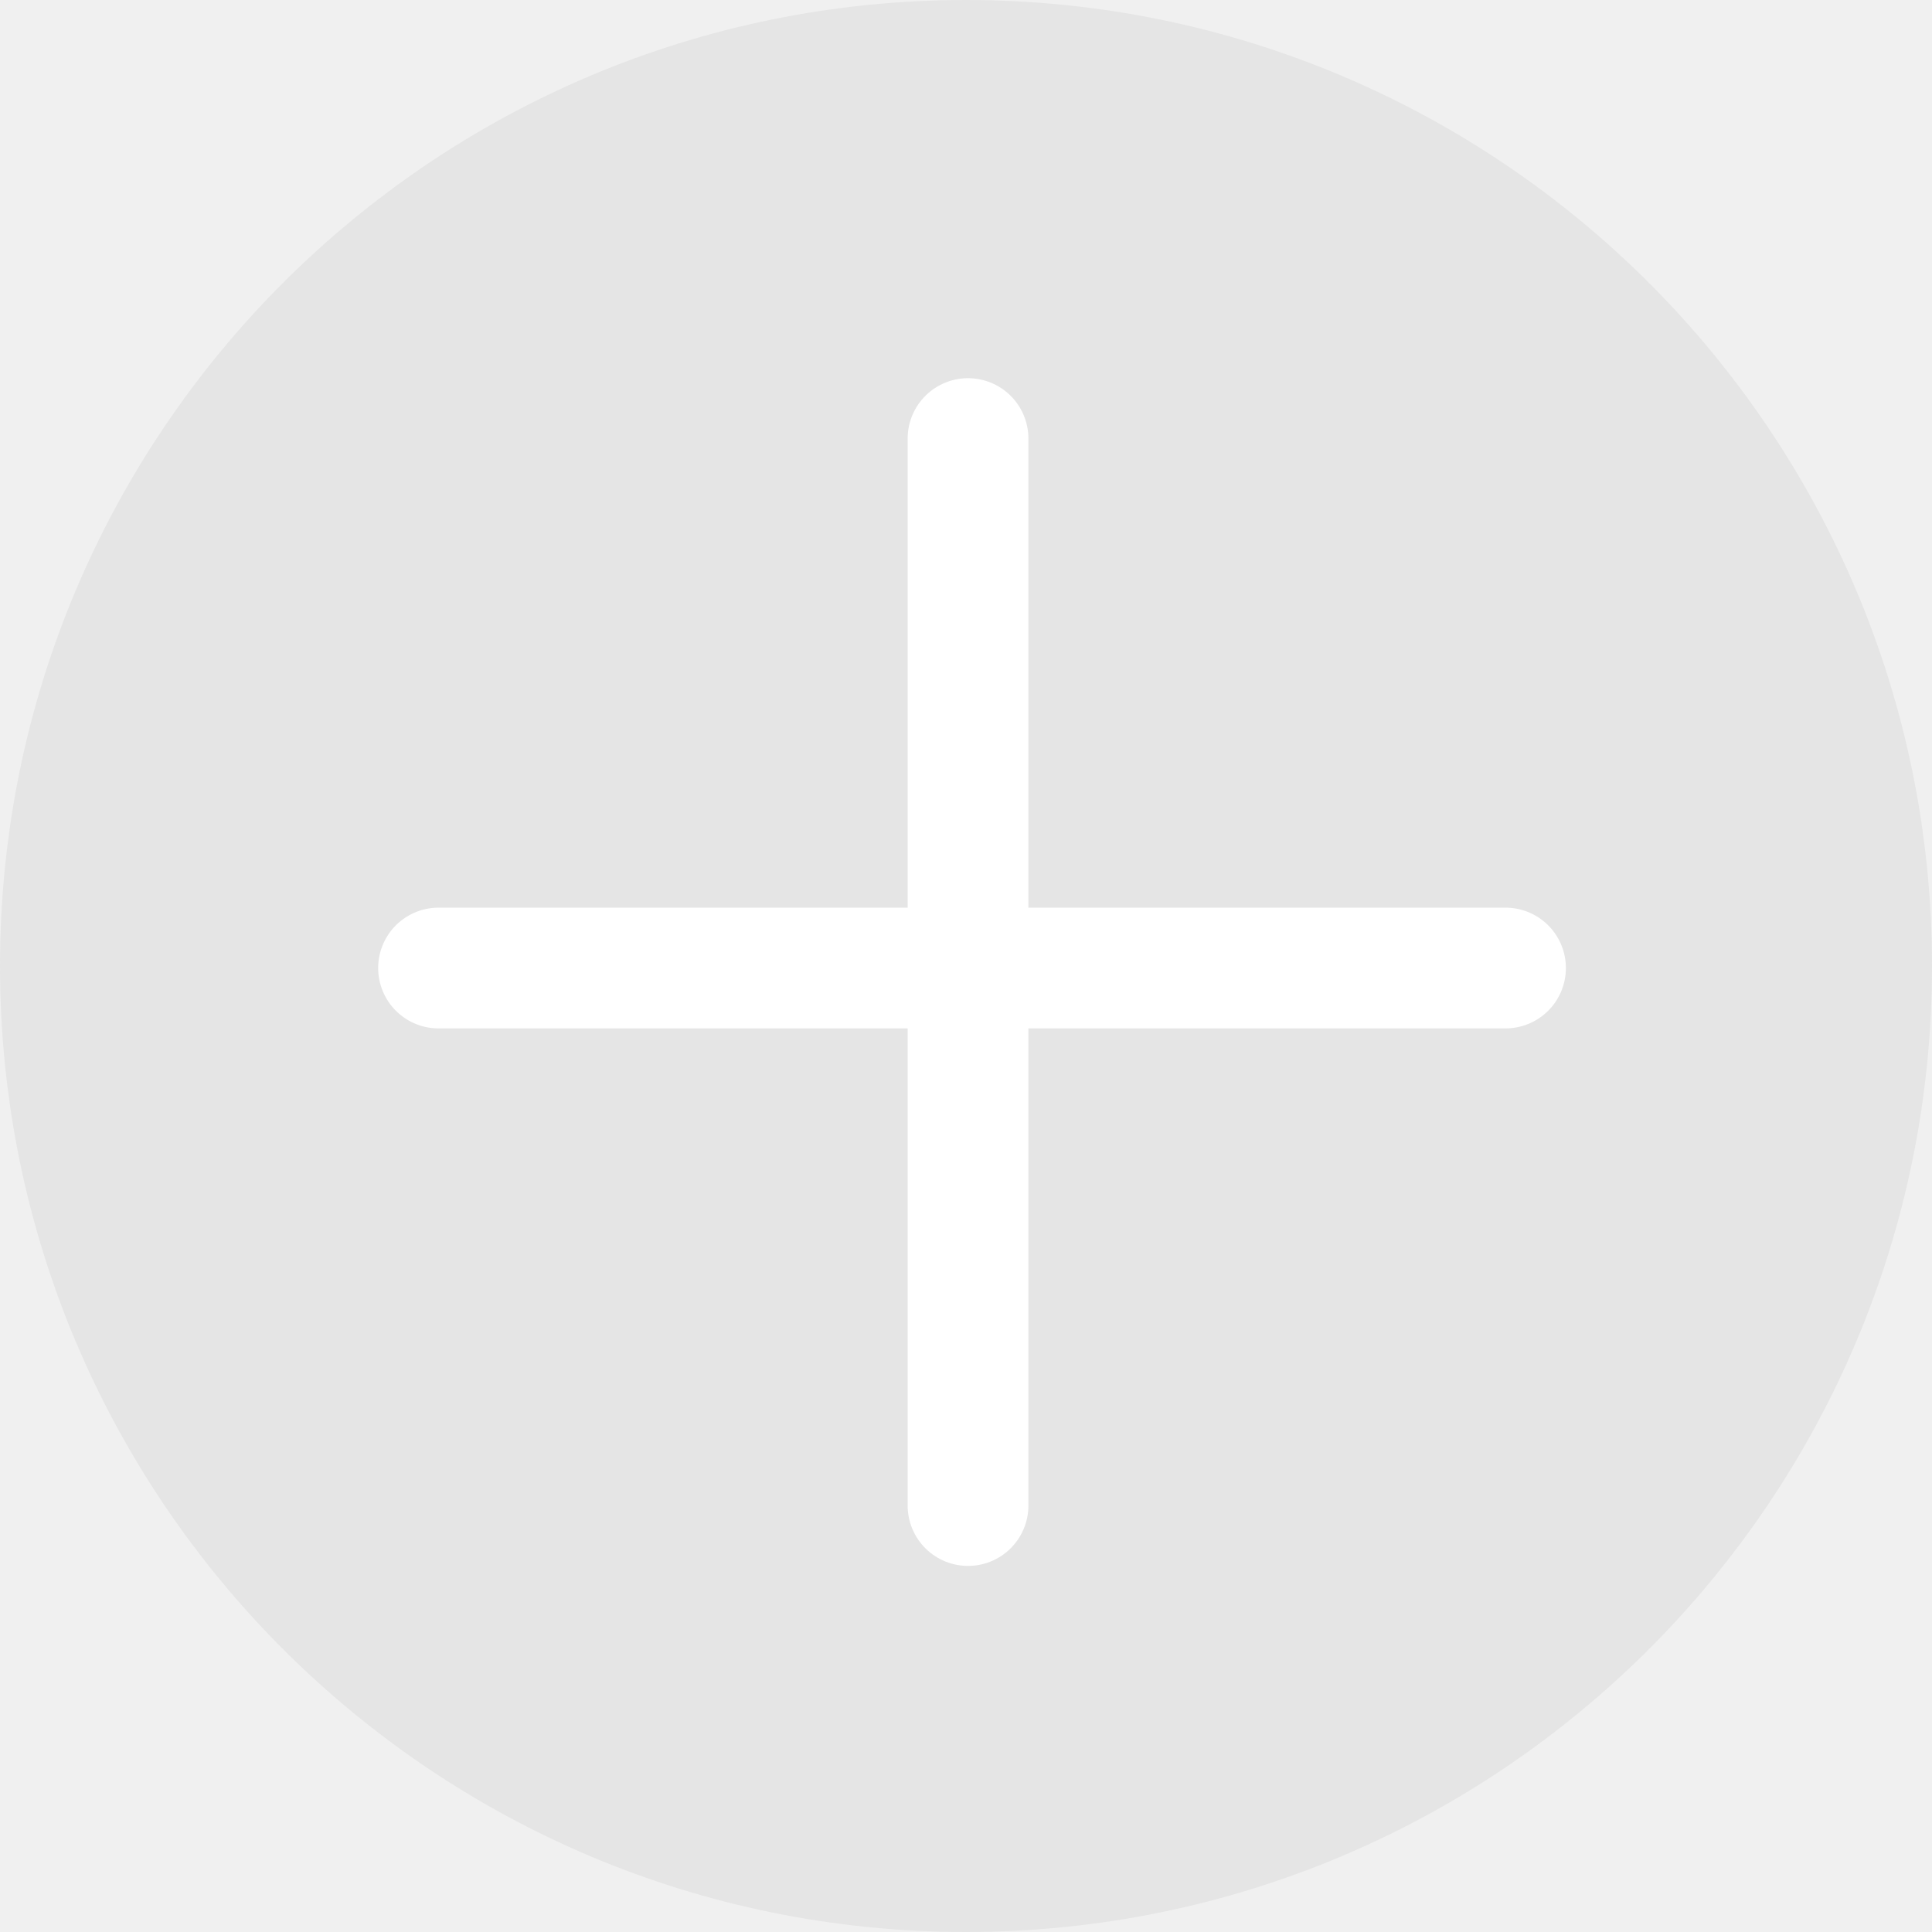
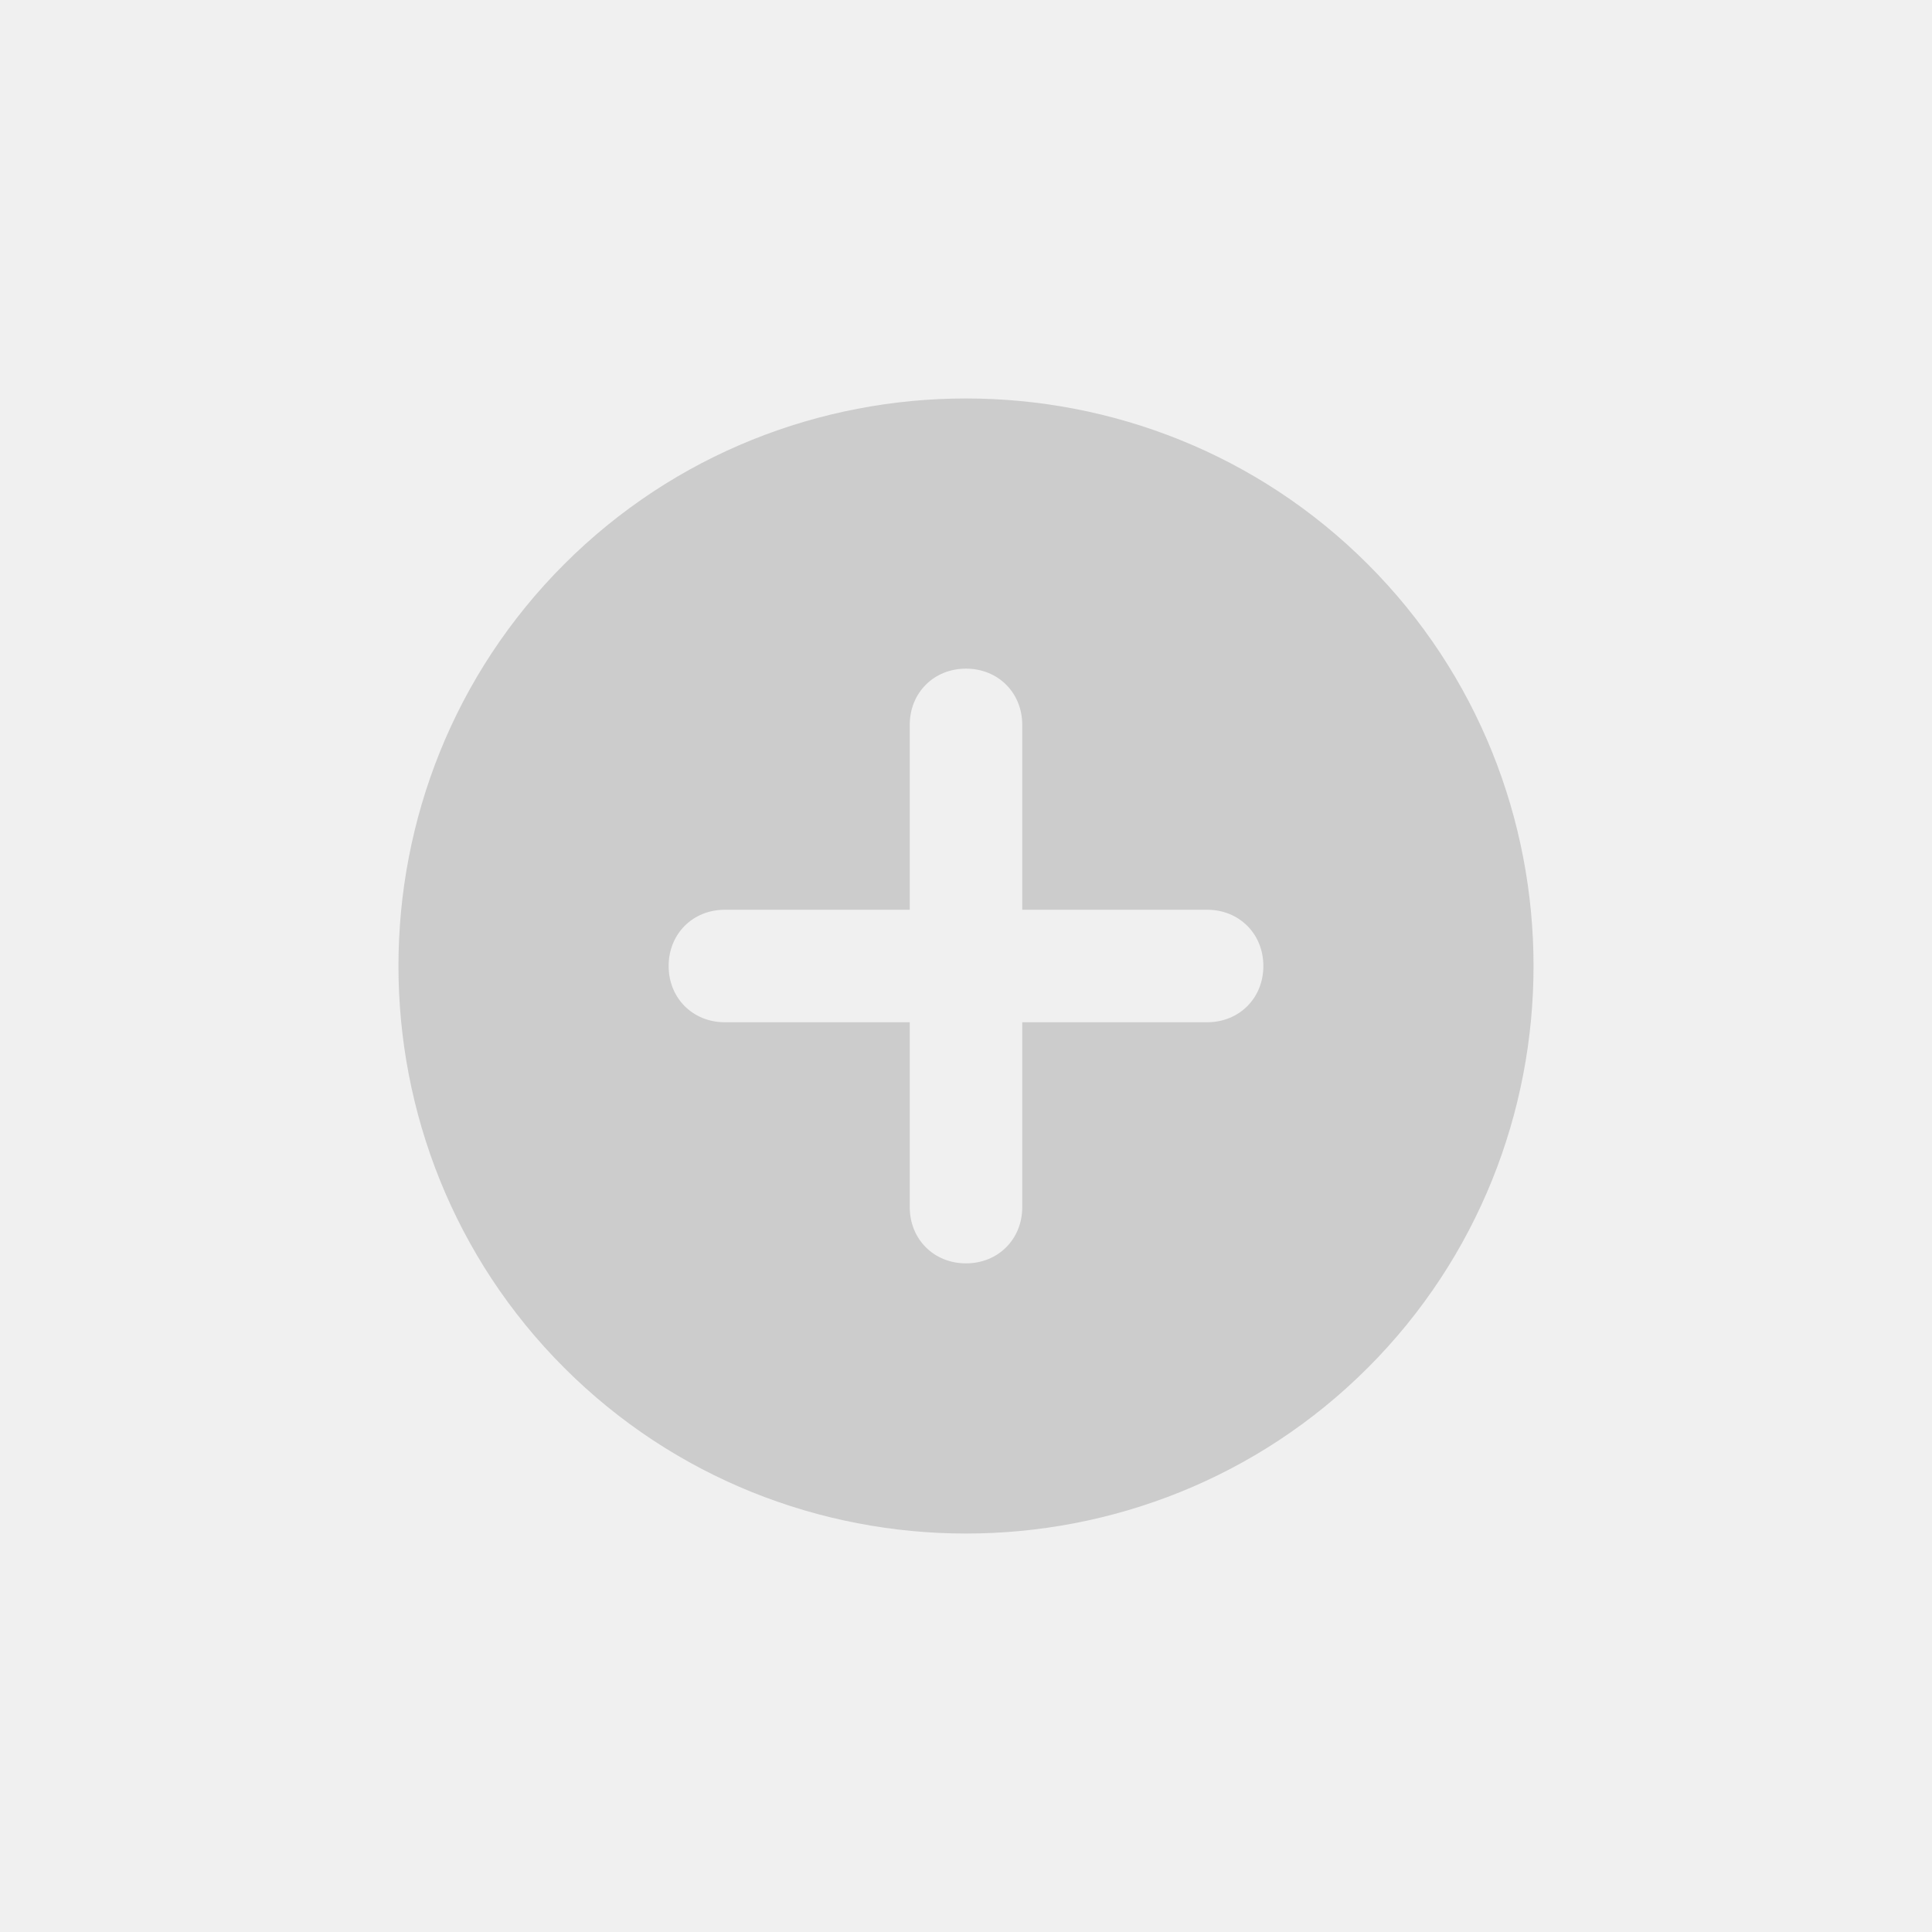
- <svg xmlns="http://www.w3.org/2000/svg" width="80" height="80" viewBox="0 0 80 80" fill="none">
-   <circle cx="40" cy="40" r="40" fill="#E5E5E5" />
-   <path d="M40.084 18.16V62.341" stroke="white" stroke-width="5" stroke-linecap="round" />
-   <path d="M62.34 40.084L18.159 40.084" stroke="white" stroke-width="5" stroke-linecap="round" />
+ <svg xmlns="http://www.w3.org/2000/svg" width="34" height="34" viewBox="0 0 34 34" fill="none">
+   <g clip-path="url(#clip0_2403_2)">
+     <path d="M24.071 9.929C20.182 6.04 13.818 6.04 9.929 9.929C6.04 13.818 6.04 20.182 9.929 24.071C13.818 27.96 20.182 27.96 24.071 24.071C27.96 20.182 27.96 13.818 24.071 9.929ZM17.99 21.243C17.99 21.808 17.566 22.233 17 22.233C16.434 22.233 16.01 21.808 16.01 21.243V17.99H12.757C12.192 17.99 11.767 17.566 11.767 17C11.767 16.434 12.192 16.01 12.757 16.01H16.01V12.757C16.01 12.192 16.434 11.767 17 11.767C17.566 11.767 17.99 12.192 17.99 12.757V16.01H21.243C21.808 16.01 22.233 16.434 22.233 17C22.233 17.566 21.808 17.99 21.243 17.99H17.99V21.243Z" fill="#CCCCCC" />
+   </g>
+   <defs>
+     <clipPath id="clip0_2403_2">
+       <rect width="24" height="24" fill="white" transform="translate(17 0.0294189) rotate(45)" />
+     </clipPath>
+   </defs>
</svg>
